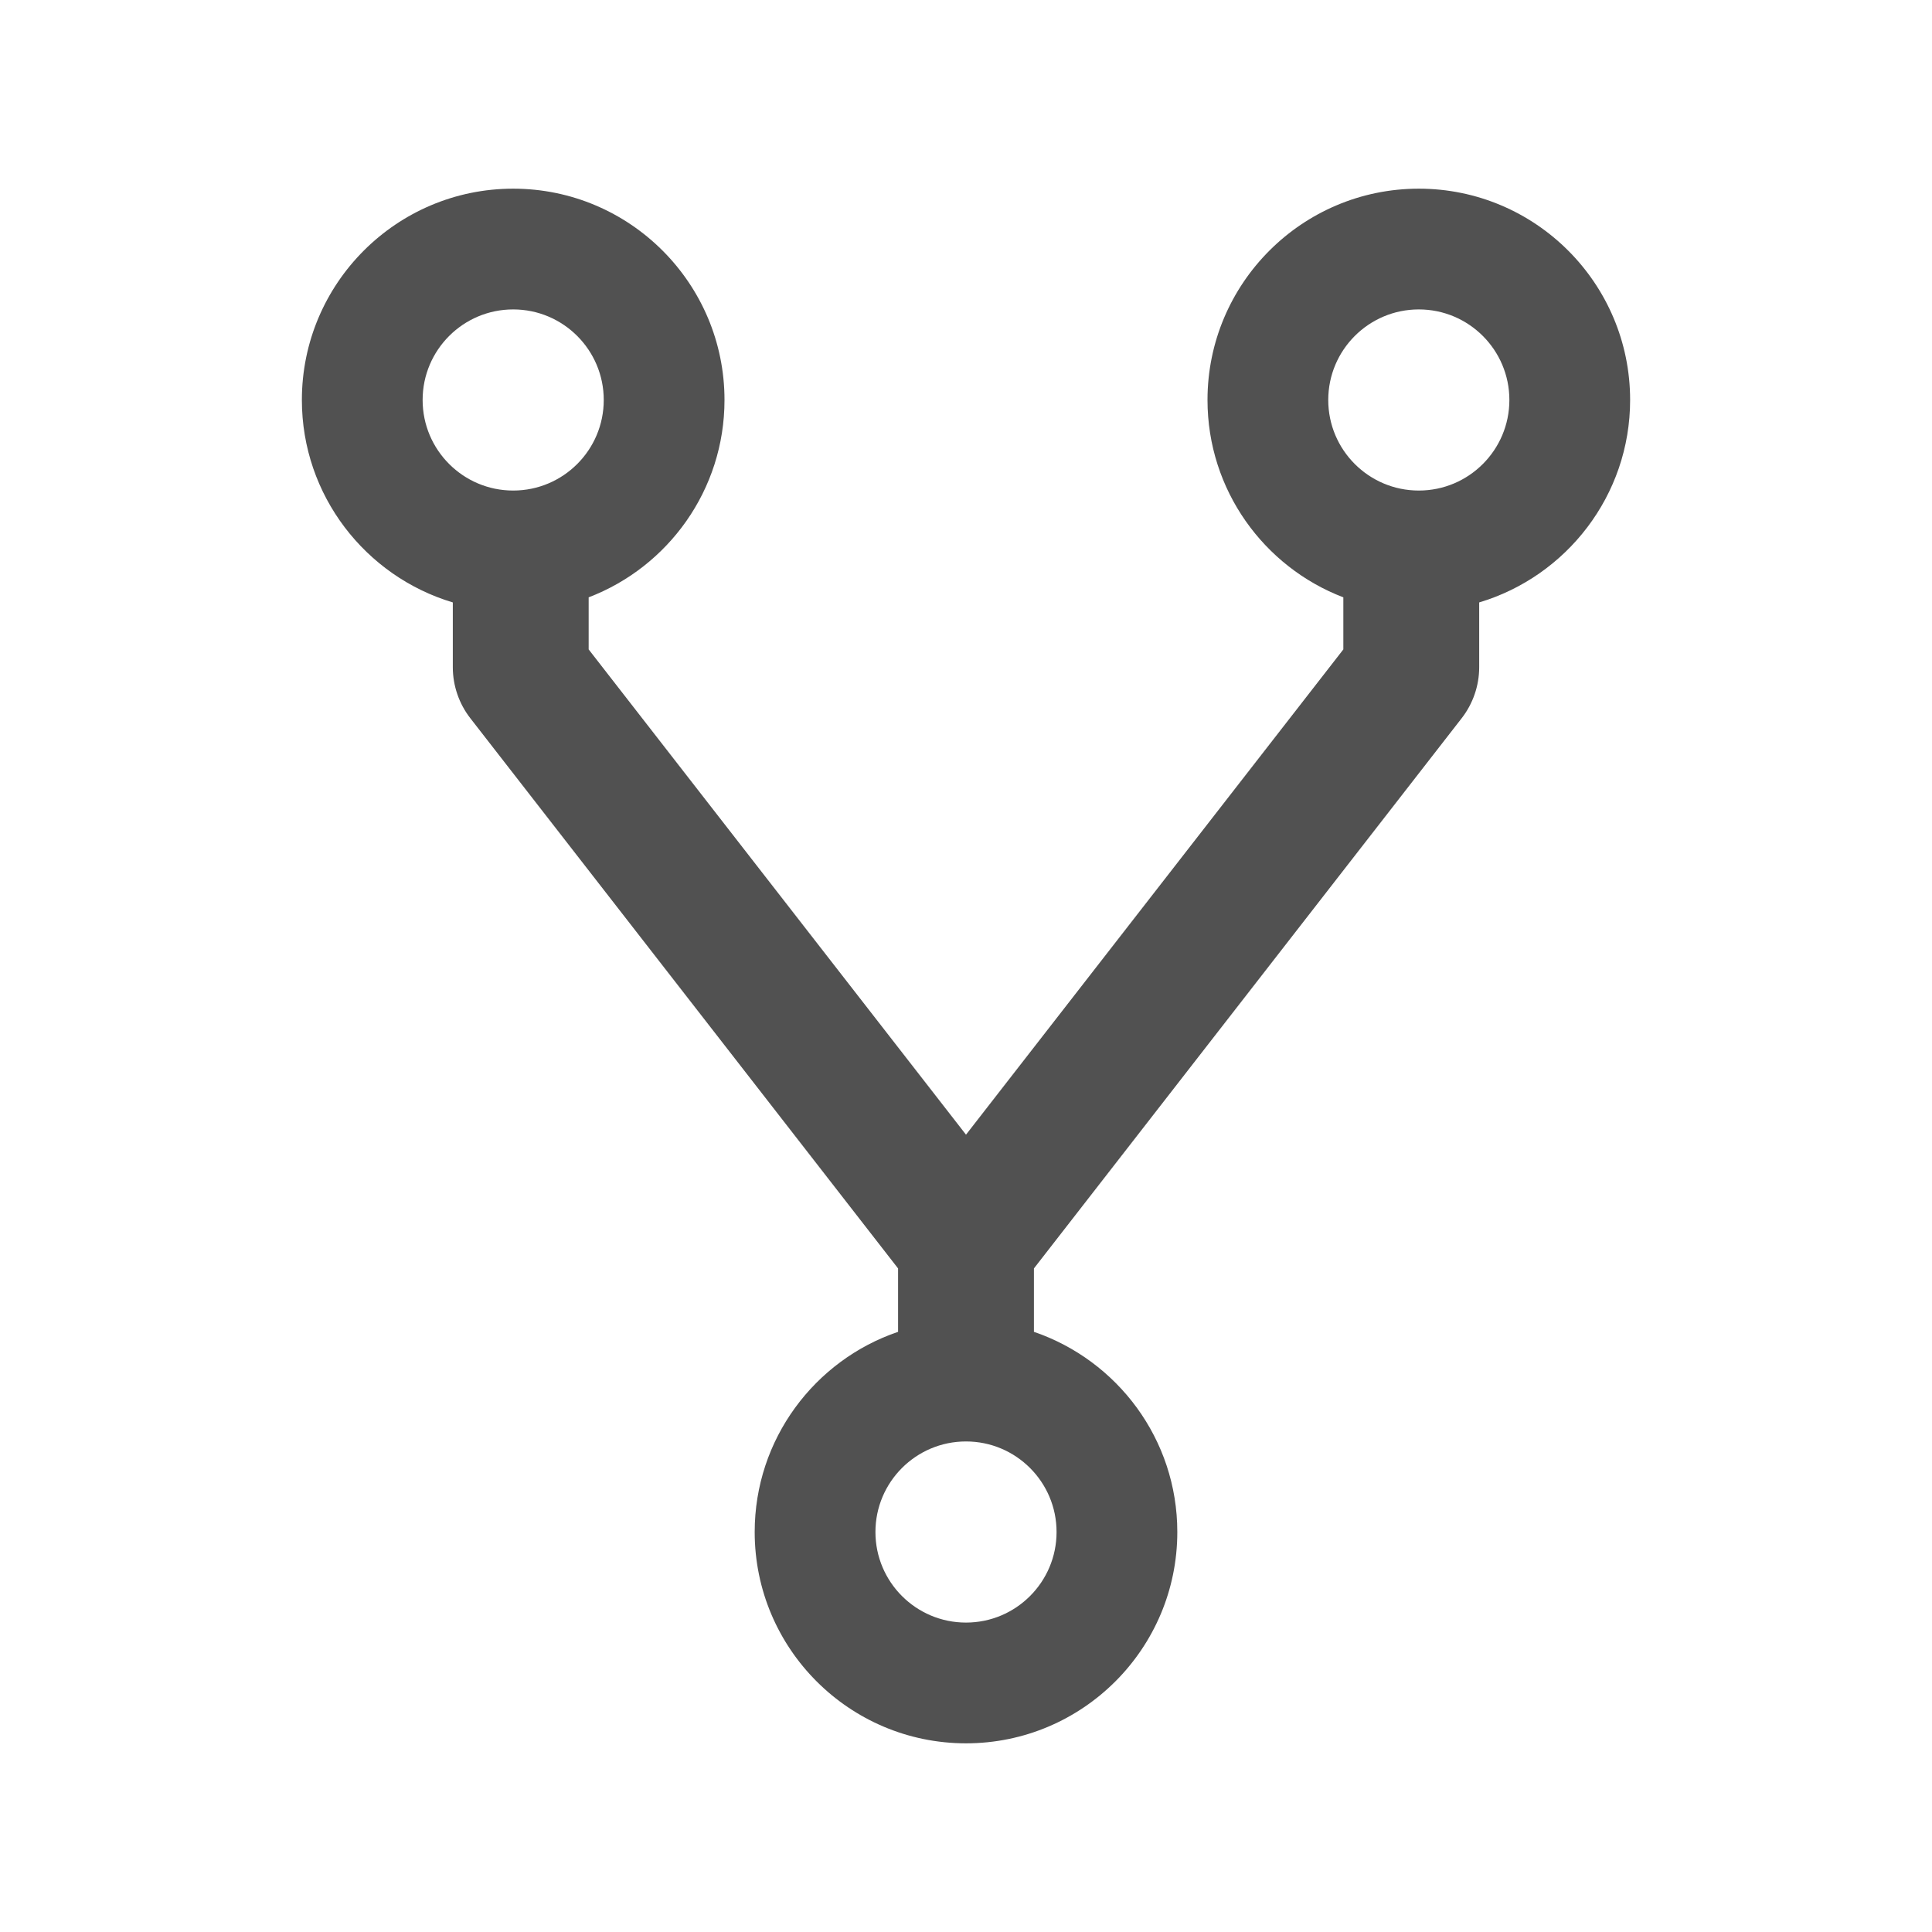
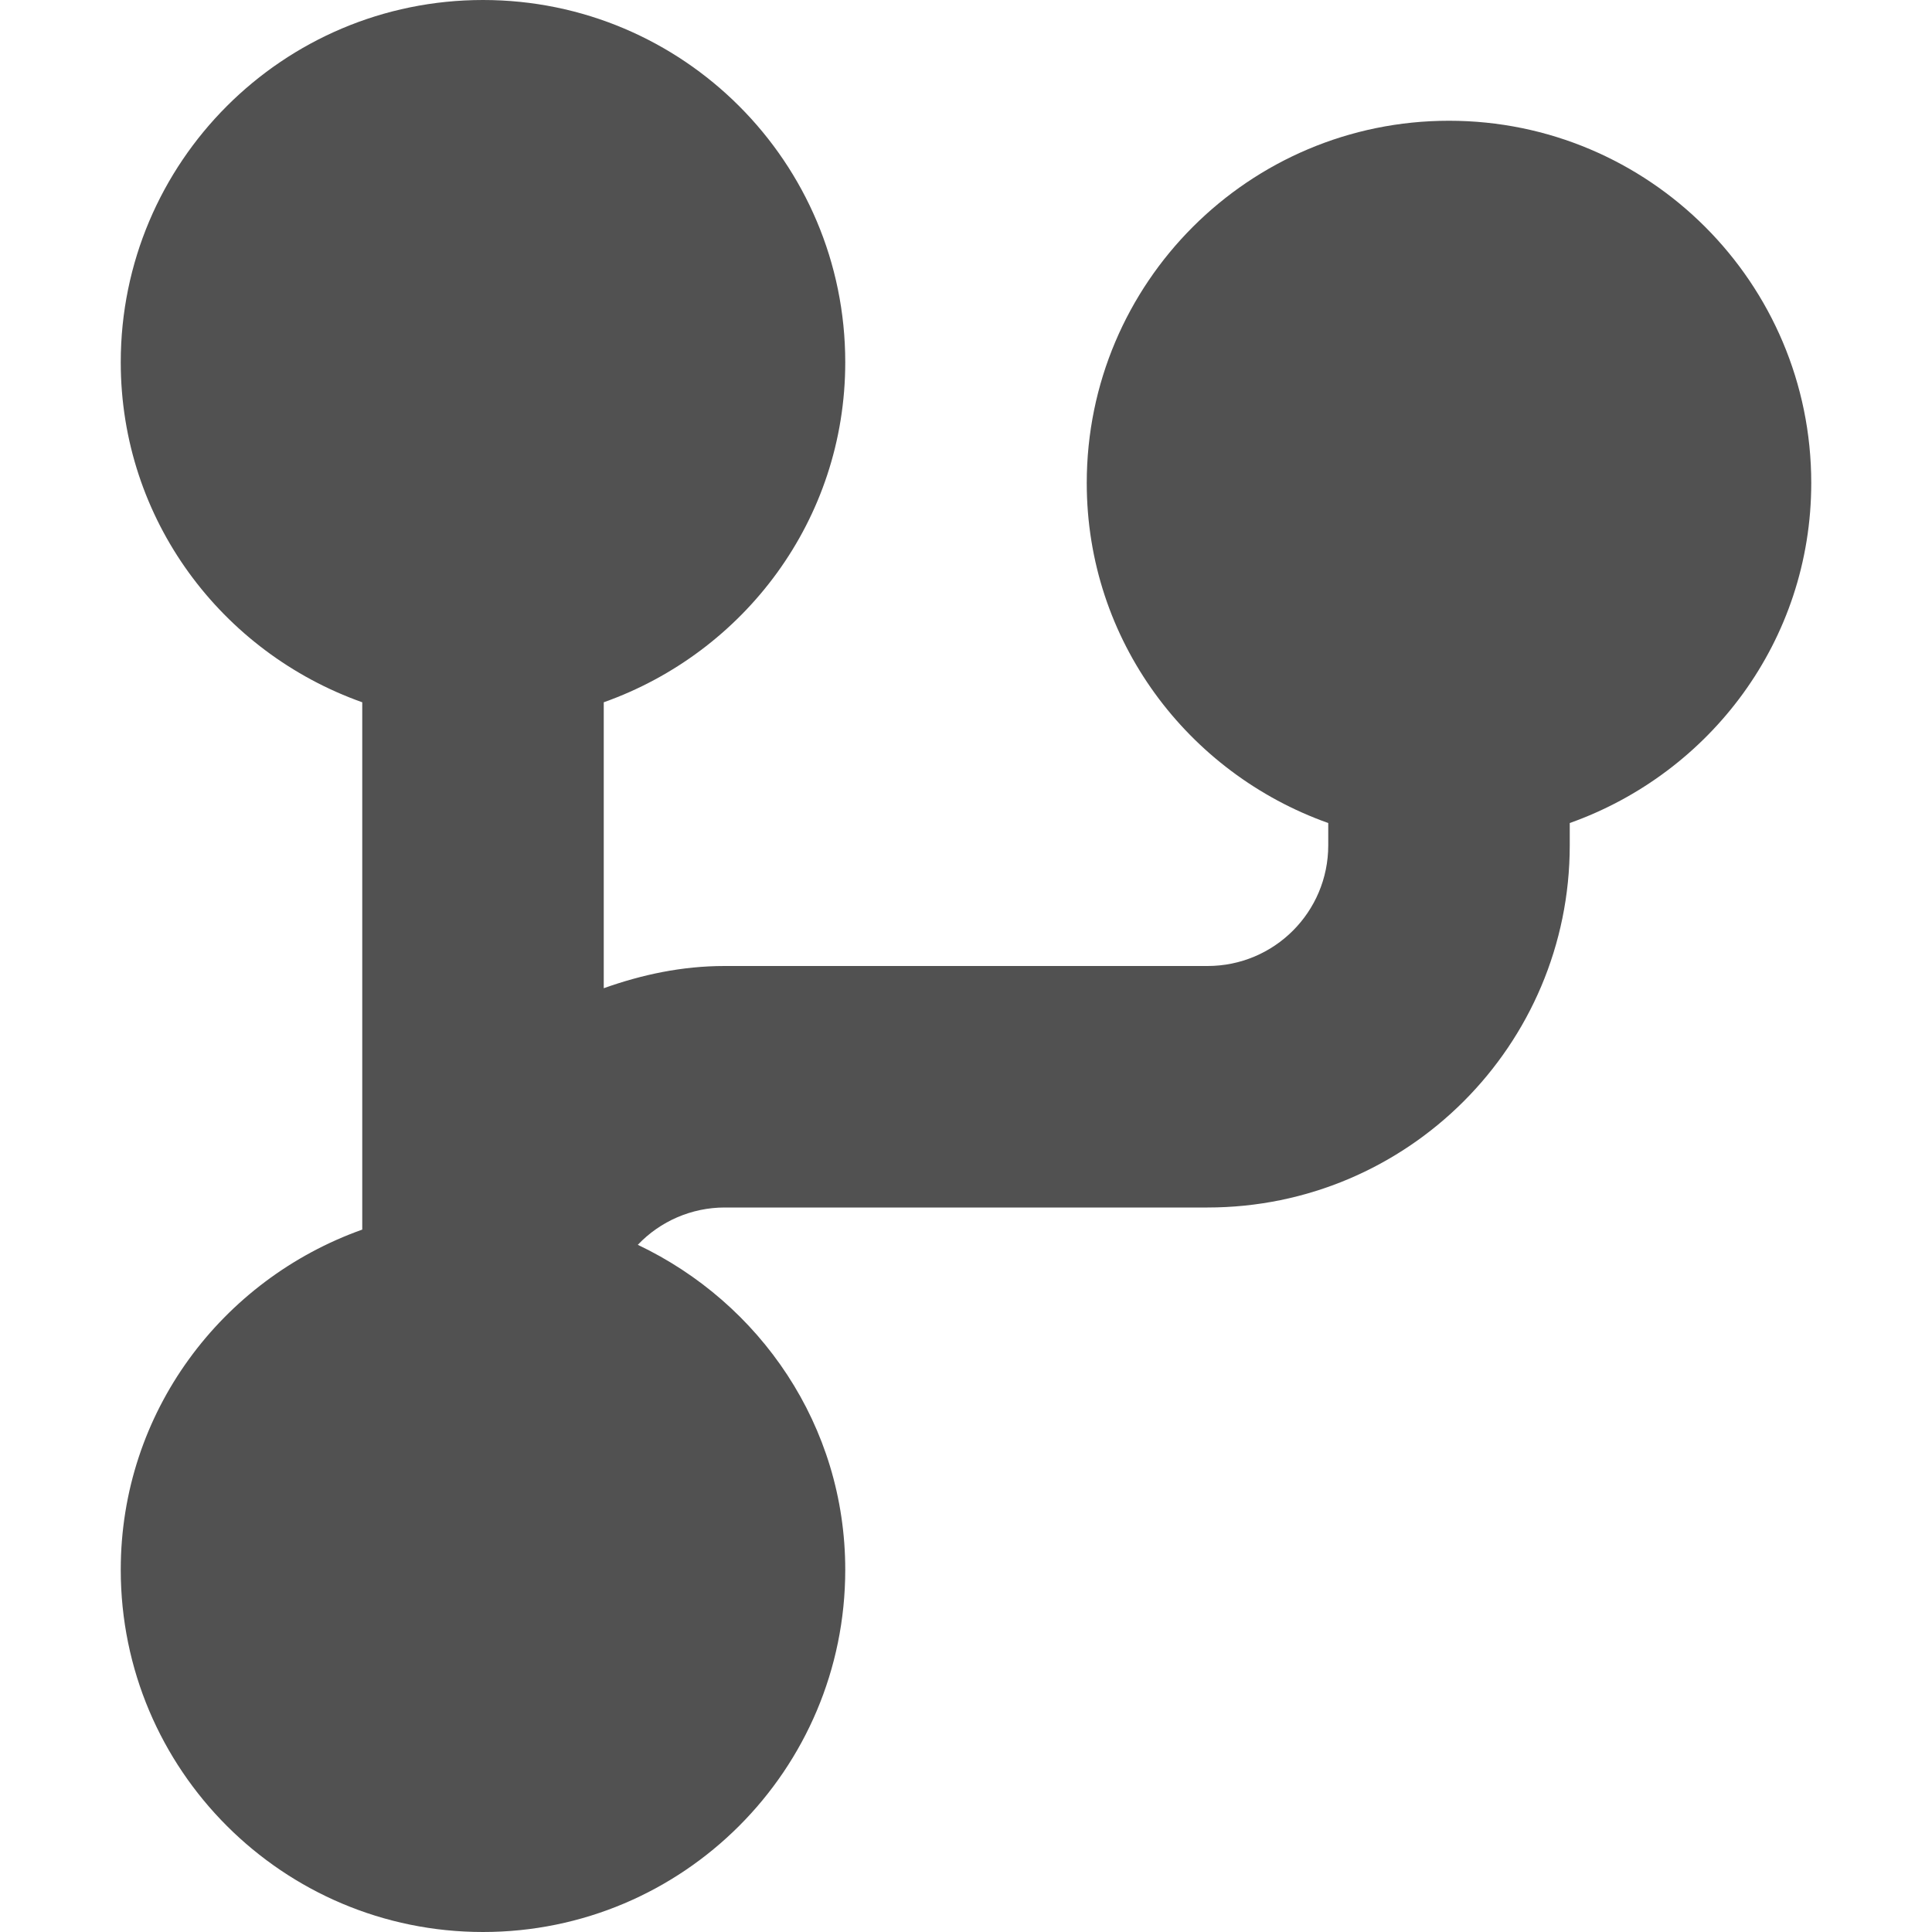
- <svg xmlns="http://www.w3.org/2000/svg" t="1558928292688" class="icon" style="" viewBox="0 0 1024 1024" version="1.1" p-id="2781" width="200" height="200">
+ <svg xmlns="http://www.w3.org/2000/svg" t="1559184696623" class="icon" style="" viewBox="0 0 1024 1024" version="1.1" p-id="6369" width="220" height="220">
  <defs>
    <style type="text/css" />
  </defs>
-   <path d="M752 100c-61.8 0-112 50.2-112 112 0 47.7 29.9 88.5 72 104.6v27.6L512 601.4 312 344.2v-27.6c42.1-16.1 72-56.9 72-104.6 0-61.8-50.2-112-112-112s-112 50.2-112 112c0 50.6 33.8 93.5 80 107.3v34.4c0 9.7 3.3 19.3 9.3 27L476 672.3v33.6c-44.2 15-76 56.9-76 106.1 0 61.8 50.2 112 112 112s112-50.2 112-112c0-49.2-31.8-91-76-106.1v-33.6l226.7-291.6c6-7.7 9.3-17.3 9.3-27v-34.4c46.2-13.8 80-56.7 80-107.3 0-61.8-50.2-112-112-112zM224 212c0-26.5 21.5-48 48-48s48 21.5 48 48-21.5 48-48 48-48-21.5-48-48z m336 600c0 26.5-21.5 48-48 48s-48-21.5-48-48 21.5-48 48-48 48 21.5 48 48z m192-552c-26.5 0-48-21.5-48-48s21.5-48 48-48 48 21.5 48 48-21.5 48-48 48z" p-id="2782" fill="#515151" />
+   <path d="M640 640H384a63.573 63.573 0 0 0-45.952 19.776C402.816 690.56 448 755.584 448 832a192 192 0 0 1-192 192 192 192 0 0 1-192-192c0-83.52 53.568-153.792 128-180.288V372.224C117.568 345.792 64 275.52 64 192a192 192 0 0 1 192-192 192 192 0 0 1 192 192c0 83.52-53.568 153.792-128 180.224v151.552c20.096-7.168 41.408-11.776 64-11.776h256c35.392 0 64-28.608 64-64v-11.776c-74.368-26.432-128-96.704-128-180.224 0-106.048 86.016-192 192-192s192 85.952 192 192c0 83.52-53.632 153.792-128 180.224V448c0 106.048-86.016 192-192 192z m128-448c35.392 0 64 28.608 64 64s-28.608 64-64 64-64-28.608-64-64 28.608-64 64-64zM256 128a64 64 0 1 1 0 128 64 64 0 1 1 0-128z m0 640a64 64 0 1 1 0 128 64 64 0 1 1 0-128z" p-id="6370" fill="#515151" />
</svg>
